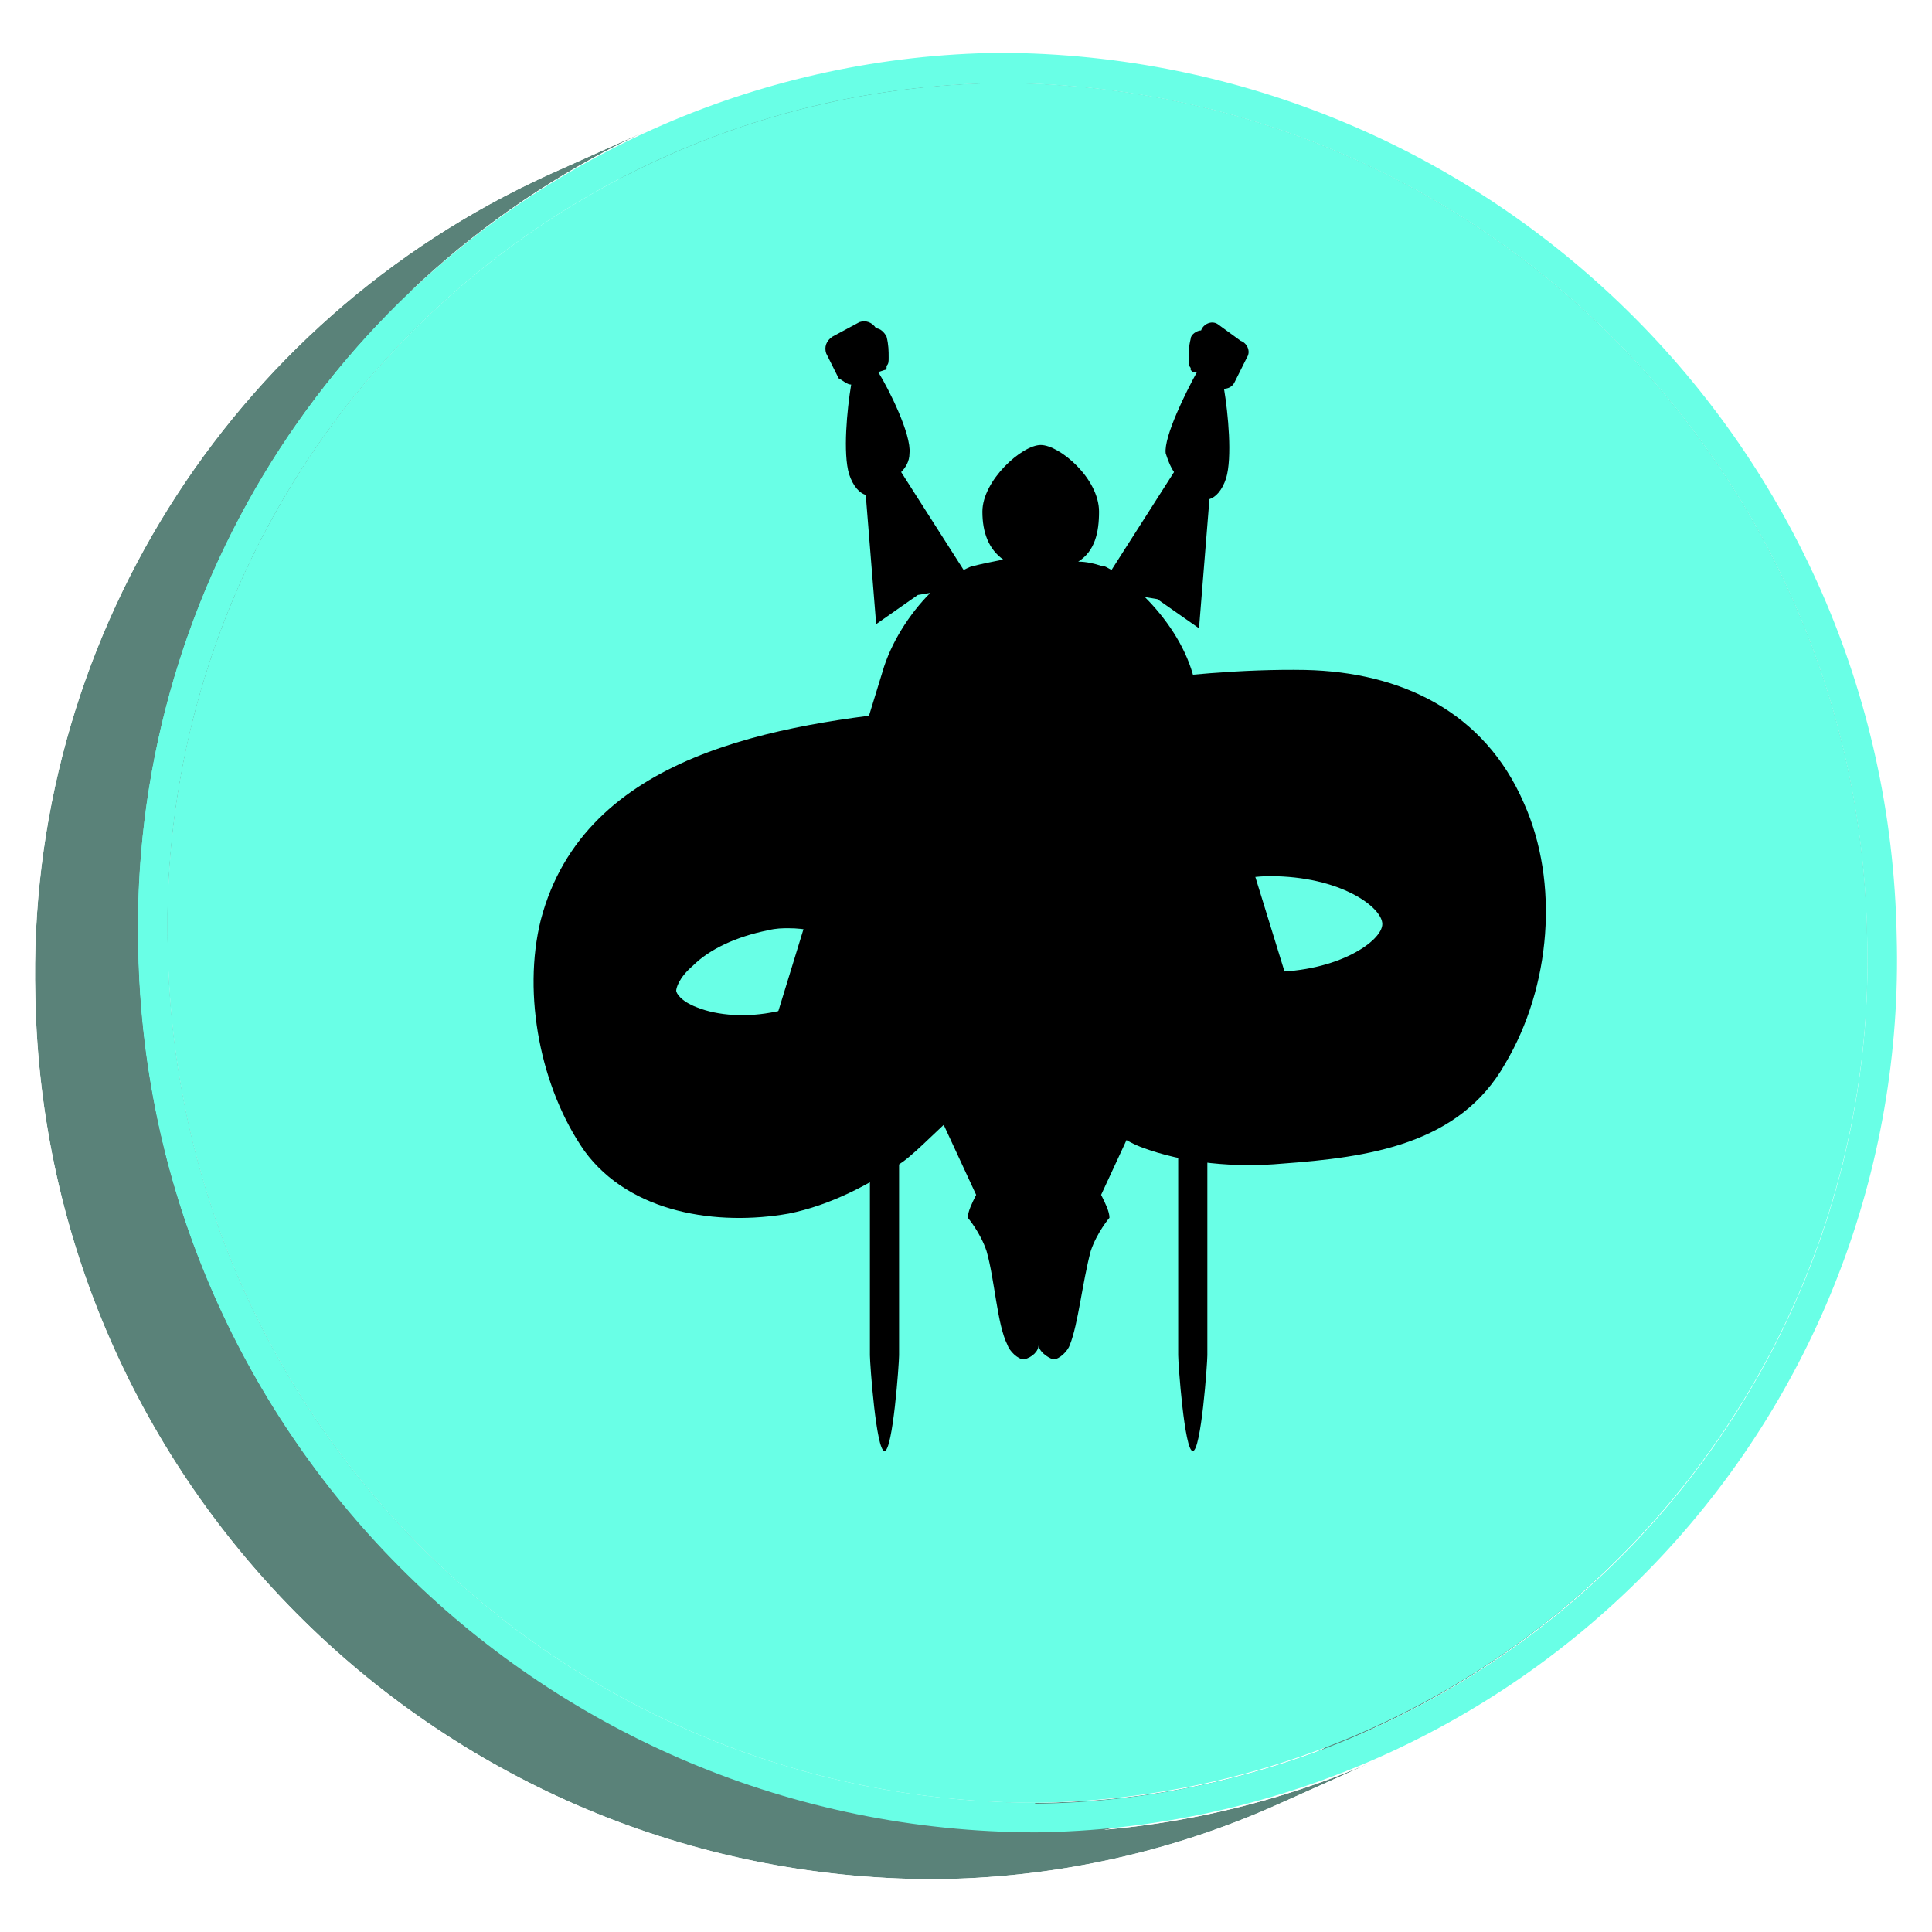
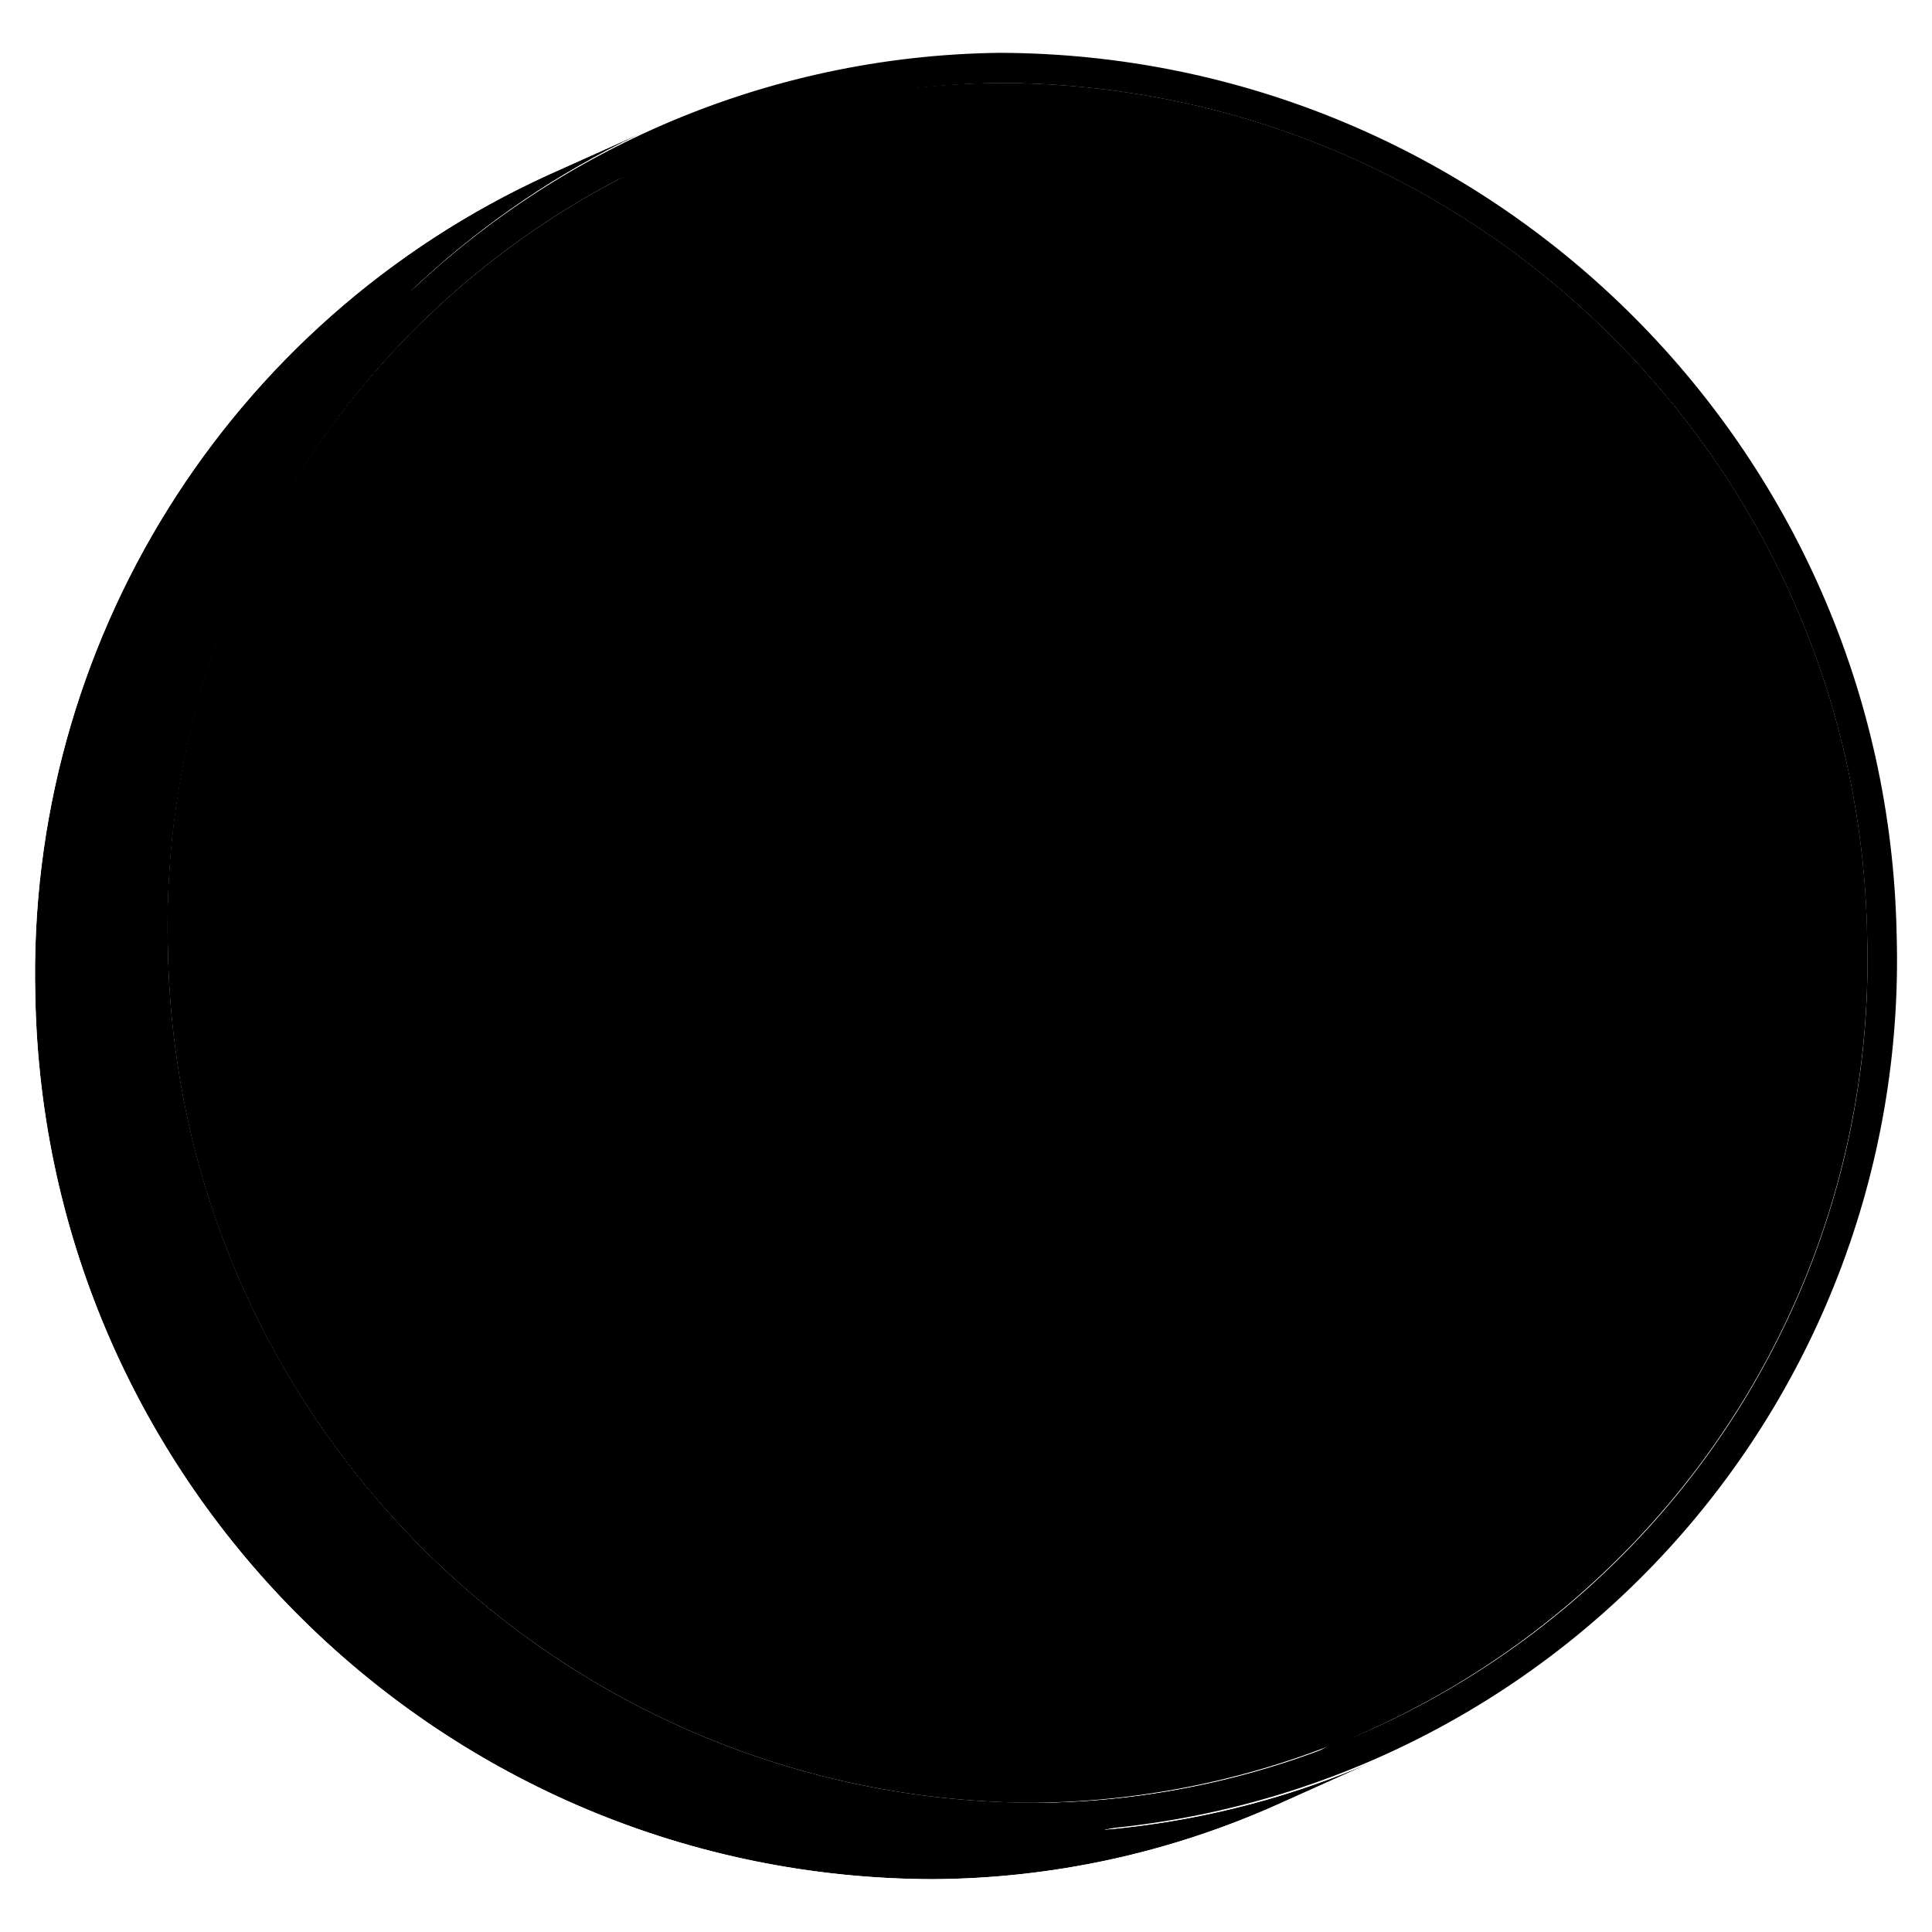
<svg xmlns="http://www.w3.org/2000/svg" xmlns:xlink="http://www.w3.org/1999/xlink" viewBox="0 0 64 64">
  <defs>
    <clipPath id="a">
-       <path id="shadow1cp" d="M45.38,57.31,42,58.84A28.09,28.09,0,0,0,58.44,32.56,28.8,28.8,0,0,0,29.72,4.28a27.56,27.56,0,0,0-11.1,2.41L22,5.16a27.6,27.6,0,0,1,11.1-2.41A28.79,28.79,0,0,1,61.85,31,28.08,28.08,0,0,1,45.38,57.31Z" style="fill:none" />
+       <path d="M45.38,57.31,42,58.84A28.09,28.09,0,0,0,58.44,32.56,28.8,28.8,0,0,0,29.72,4.28a27.56,27.56,0,0,0-11.1,2.41L22,5.16a27.6,27.6,0,0,1,11.1-2.41A28.79,28.79,0,0,1,61.85,31,28.08,28.08,0,0,1,45.38,57.31Z" style="fill:none" />
    </clipPath>
    <clipPath id="b">
      <path d="M12.64,54.7l.18-.08.19-.08.2-.09.2-.09.2-.09.2-.09.19-.09.18-.08.22-.1.23-.1.24-.11.24-.11.25-.11.24-.11.23-.1.22-.1a28.19,28.19,0,0,0,18.24,6.55,27.56,27.56,0,0,0,11.1-2.41L42,58.84a27.56,27.56,0,0,1-11.1,2.41A28.21,28.21,0,0,1,12.64,54.7Z" style="fill:none" />
    </clipPath>
    <clipPath id="c">
      <path d="M2.15,33A28.1,28.1,0,0,1,18.62,6.69L22,5.16A28.09,28.09,0,0,0,5.56,31.45,28.92,28.92,0,0,0,16.05,53.17L12.64,54.7A29,29,0,0,1,2.15,33Z" style="fill:none" />
    </clipPath>
    <clipPath id="d">
      <path d="M45.79,58.22l-3.41,1.53a28.32,28.32,0,0,1-11.48,2.5A29.81,29.81,0,0,1,1.17,33a29.07,29.07,0,0,1,17-27.21l3.41-1.53a29.08,29.08,0,0,0-17,27.21A29.81,29.81,0,0,0,34.31,60.72,28.56,28.56,0,0,0,45.79,58.22Z" style="fill:none" />
    </clipPath>
  </defs>
  <g style="isolation:isolate">
    <g style="isolation:isolate">
      <g style="clip-path:url(#a)">
        <g style="isolation:isolate">
-           <path id="shadow1" d="M45.38,57.31,42,58.84A28.09,28.09,0,0,0,58.44,32.56,28.8,28.8,0,0,0,29.72,4.28a27.56,27.56,0,0,0-11.1,2.41L22,5.16a27.6,27.6,0,0,1,11.1-2.41A28.79,28.79,0,0,1,61.85,31,28.08,28.08,0,0,1,45.38,57.31" style="fill:#5a8279" />
+           <path id="shadow1" d="M45.38,57.31,42,58.84A28.09,28.09,0,0,0,58.44,32.56,28.8,28.8,0,0,0,29.72,4.28a27.56,27.56,0,0,0-11.1,2.41L22,5.16a27.6,27.6,0,0,1,11.1-2.41A28.79,28.79,0,0,1,61.85,31,28.08,28.08,0,0,1,45.38,57.31" />
        </g>
      </g>
    </g>
    <g style="isolation:isolate">
      <g style="clip-path:url(#b)">
        <g style="isolation:isolate">
-           <path id="shadow2" d="M45.38,57.31,42,58.84a27.56,27.56,0,0,1-11.1,2.41A28.8,28.8,0,0,1,2.15,33,28.1,28.1,0,0,1,18.62,6.69L22,5.16A28.09,28.09,0,0,0,5.56,31.45,28.79,28.79,0,0,0,34.29,59.72a27.48,27.48,0,0,0,11.09-2.41" style="fill:#5a8279" />
+           <path id="shadow2" d="M45.38,57.31,42,58.84a27.56,27.56,0,0,1-11.1,2.41A28.8,28.8,0,0,1,2.15,33,28.1,28.1,0,0,1,18.62,6.69L22,5.16A28.09,28.09,0,0,0,5.56,31.45,28.79,28.79,0,0,0,34.29,59.72a27.48,27.48,0,0,0,11.09-2.41" />
        </g>
      </g>
    </g>
    <g style="isolation:isolate">
      <g style="clip-path:url(#c)">
        <g style="isolation:isolate">
-           <path id="shadow3" d="M45.38,57.31,42,58.84a27.56,27.56,0,0,1-11.1,2.41A28.8,28.8,0,0,1,2.15,33,28.1,28.1,0,0,1,18.62,6.69L22,5.16A28.09,28.09,0,0,0,5.56,31.45,28.79,28.79,0,0,0,34.29,59.72a27.48,27.48,0,0,0,11.09-2.41" style="fill:#5a8279" />
+           <path id="shadow3" d="M45.38,57.31,42,58.84a27.56,27.56,0,0,1-11.1,2.41A28.8,28.8,0,0,1,2.15,33,28.1,28.1,0,0,1,18.62,6.69L22,5.16A28.09,28.09,0,0,0,5.56,31.45,28.79,28.79,0,0,0,34.29,59.72a27.48,27.48,0,0,0,11.09-2.41" />
        </g>
      </g>
    </g>
-     <path id="tokenOutline" d="M33.1,1.75A29.81,29.81,0,0,1,62.83,31a28.89,28.89,0,0,1-28.52,29.7A29.81,29.81,0,0,1,4.57,31.46,28.9,28.9,0,0,1,33.1,1.75Zm1.19,58A27.91,27.91,0,0,0,61.85,31,28.79,28.79,0,0,0,33.12,2.75,27.9,27.9,0,0,0,5.56,31.45,28.79,28.79,0,0,0,34.29,59.72" style="fill:#69FFE6" />
-     <path id="tokenCenter" d="M33.12,2.75A28.79,28.79,0,0,1,61.85,31,27.91,27.91,0,0,1,34.29,59.72,28.79,28.79,0,0,1,5.56,31.45,27.9,27.9,0,0,1,33.12,2.75Z" style="fill:#69FFE6" />
+     <path id="tokenOutline" d="M33.1,1.75A29.81,29.81,0,0,1,62.83,31a28.89,28.89,0,0,1-28.52,29.7A29.81,29.81,0,0,1,4.57,31.46,28.9,28.9,0,0,1,33.1,1.75Zm1.19,58A27.91,27.91,0,0,0,61.85,31,28.79,28.79,0,0,0,33.12,2.75,27.9,27.9,0,0,0,5.56,31.45,28.79,28.79,0,0,0,34.29,59.72" />
+     <path id="tokenCenter" d="M33.12,2.75A28.79,28.79,0,0,1,61.85,31,27.91,27.91,0,0,1,34.29,59.72,28.79,28.79,0,0,1,5.56,31.45,27.9,27.9,0,0,1,33.12,2.75Z" />
    <g style="isolation:isolate">
      <g style="clip-path:url(#d)">
        <g style="isolation:isolate">
-           <path id="shadow4" d="M45.79,58.22l-3.41,1.53a28.32,28.32,0,0,1-11.48,2.5A29.81,29.81,0,0,1,1.17,33a29.07,29.07,0,0,1,17-27.21l3.41-1.53a29.08,29.08,0,0,0-17,27.21A29.81,29.81,0,0,0,34.31,60.72a28.56,28.56,0,0,0,11.48-2.5" style="fill:#5a8279" />
+           <path id="shadow4" d="M45.79,58.22l-3.41,1.53a28.32,28.32,0,0,1-11.48,2.5A29.81,29.81,0,0,1,1.17,33a29.07,29.07,0,0,1,17-27.21l3.41-1.53a29.08,29.08,0,0,0-17,27.21A29.81,29.81,0,0,0,34.31,60.72a28.56,28.56,0,0,0,11.48-2.5" />
        </g>
      </g>
    </g>
    <g transform="translate(50 50) scale(0.69 0.69) rotate(0) translate(-50 -50)">
      <path id="icon1" d="M50.7,16.1c-1.9-4.4-5.9-6.3-10.5-6.4c-6-0.1-12.4,1.2-18.3,1.9c-7,0.7-16.3,2.1-18.4,10.1     c-0.9,3.6,0,8.1,2.1,11.1c2.2,3,6.4,3.6,9.8,3c2-0.4,3.9-1.4,5.5-2.5c1.6-1.2,3.8-4.2,6-3.8c1.9,0.3,3.6,2.4,5.4,3.1     c2.1,0.8,4.6,1,6.8,0.8c4.1-0.3,8.5-0.9,10.7-4.8C52,24.9,52.4,19.9,50.7,16.1z M14.8,26.1c-1.4,0.3-2.8,0.2-3.8-0.2     c-0.8-0.3-1-0.7-1-0.8l0,0c0-0.1,0.1-0.6,0.8-1.2c0.8-0.8,2.1-1.4,3.6-1.7c0.4-0.1,0.7-0.1,1-0.1c1.6,0,2.9,0.7,3.5,1.2     C18.2,24.2,16.8,25.7,14.8,26.1z M38.5,24.2c-2.7,0-4.6-1.6-5.3-2.3c0.7-0.8,2.8-2.3,5.3-2.3c3.4,0,5.4,1.5,5.4,2.3     C43.9,22.7,41.8,24.2,38.5,24.2z" />
    </g>
    <g transform="translate(50 50) scale(0.69 0.69) rotate(0) translate(-50 -50)">
      <g>
        <path id="icon2" d="M41,30L34.8,9.9c-0.4-1.4-1.3-2.7-2.3-3.7l0.6,0.1l2,1.4l0.5-6.2c0.3-0.1,0.6-0.4,0.8-1      c0.3-1,0.1-3.1-0.1-4.3c0.2,0,0.4-0.1,0.5-0.3l0.6-1.2c0.2-0.3,0-0.7-0.3-0.8L36-6.9c-0.3-0.2-0.7,0-0.8,0.3l0,0      c-0.2,0-0.5,0.2-0.5,0.4c-0.1,0.4-0.1,0.7-0.1,1c0,0,0,0,0,0c0,0,0,0,0,0c0,0.1,0,0.3,0.1,0.4c0,0,0,0,0,0.1c0,0,0,0,0,0      c0,0,0.1,0.1,0.1,0.1L35-4.6c-0.5,0.9-1.6,3.1-1.5,3.9c0.1,0.3,0.2,0.6,0.4,0.9l-3,4.7c-0.2-0.1-0.3-0.2-0.5-0.2      c-0.3-0.1-0.7-0.2-1.1-0.2c0.8-0.5,1-1.4,1-2.4c0-1.6-1.9-3.2-2.8-3.2c-0.9,0-2.8,1.7-2.8,3.2c0,1,0.3,1.8,1,2.3      c-0.5,0.1-1,0.2-1.4,0.3c-0.1,0-0.3,0.1-0.5,0.2l-3-4.7C21,0,21.2-0.3,21.2-0.7c0.1-0.9-1-3.1-1.5-3.9L20-4.7      c0.1,0,0.1-0.1,0.1-0.1c0,0,0,0,0,0c0,0,0,0,0-0.1c0.1-0.1,0.1-0.2,0.1-0.4c0,0,0,0,0,0c0,0,0,0,0,0c0-0.3,0-0.6-0.1-1      c-0.1-0.2-0.3-0.4-0.5-0.4l0,0C19.4-7,19.1-7.1,18.8-7l-1.3,0.7c-0.3,0.2-0.4,0.5-0.3,0.8l0.6,1.2C18-4.2,18.2-4,18.4-4      c-0.2,1.2-0.4,3.3-0.1,4.3c0.2,0.6,0.5,0.9,0.8,1l0.5,6.2l2-1.4l0.6-0.1c-1,1-1.9,2.4-2.3,3.8L13.7,30c-0.7,2.3,0.6,3.5,2.8,2.8      l2.8-0.9v10.7c0,0.4,0.3,4.6,0.7,4.6c0.4,0,0.7-4.2,0.7-4.6V31.4l1.8-0.6l1.9,4.1c-0.2,0.4-0.4,0.8-0.4,1.1c0,0,0.6,0.7,0.9,1.6      c0.4,1.4,0.5,3.5,1,4.5c0.1,0.3,0.5,0.7,0.8,0.7c0.4-0.1,0.7-0.4,0.7-0.7c0,0.3,0.4,0.6,0.7,0.7c0.3,0,0.7-0.4,0.8-0.7      c0.4-1,0.6-3,1-4.5c0.3-0.9,0.9-1.6,0.9-1.6c0-0.3-0.2-0.7-0.4-1.1l1.9-4.1l1.8,0.6v11.2c0,0.4,0.3,4.6,0.7,4.6s0.7-4.2,0.7-4.6      V31.9l2.5,0.8C40.4,33.5,41.7,32.2,41,30z" />
      </g>
    </g>
  </g>
  <animate xlink:href="#tokenOutline" attributeName="fill" from="#69FFE6" to="#25B39B" dur="2s" repeatCount="1" fill="freeze" />
  <animate xlink:href="#tokenCenter" attributeName="fill" from="#69FFE6" to="#25B39B" dur="2s" repeatCount="1" fill="freeze" />
  <animate xlink:href="#shadow1" attributeName="fill" from="#5a8279" to="#004a40" dur="2s" repeatCount="1" fill="freeze" />
  <animate xlink:href="#shadow2" attributeName="fill" from="#5a8279" to="#004a40" dur="2s" repeatCount="1" fill="freeze" />
  <animate xlink:href="#shadow3" attributeName="fill" from="#5a8279" to="#004a40" dur="2s" repeatCount="1" fill="freeze" />
  <animate xlink:href="#shadow4" attributeName="fill" from="#5a8279" to="#004a40" dur="2s" repeatCount="1" fill="freeze" />
  <animate xlink:href="#icon1" attributeName="opacity" from="1" to="0" dur="1s" repeatCount="1" fill="freeze" />
  <animate xlink:href="#icon2" attributeName="opacity" from="0" to="1" dur=".5s" repeatCount="1" fill="freeze" />
</svg>
